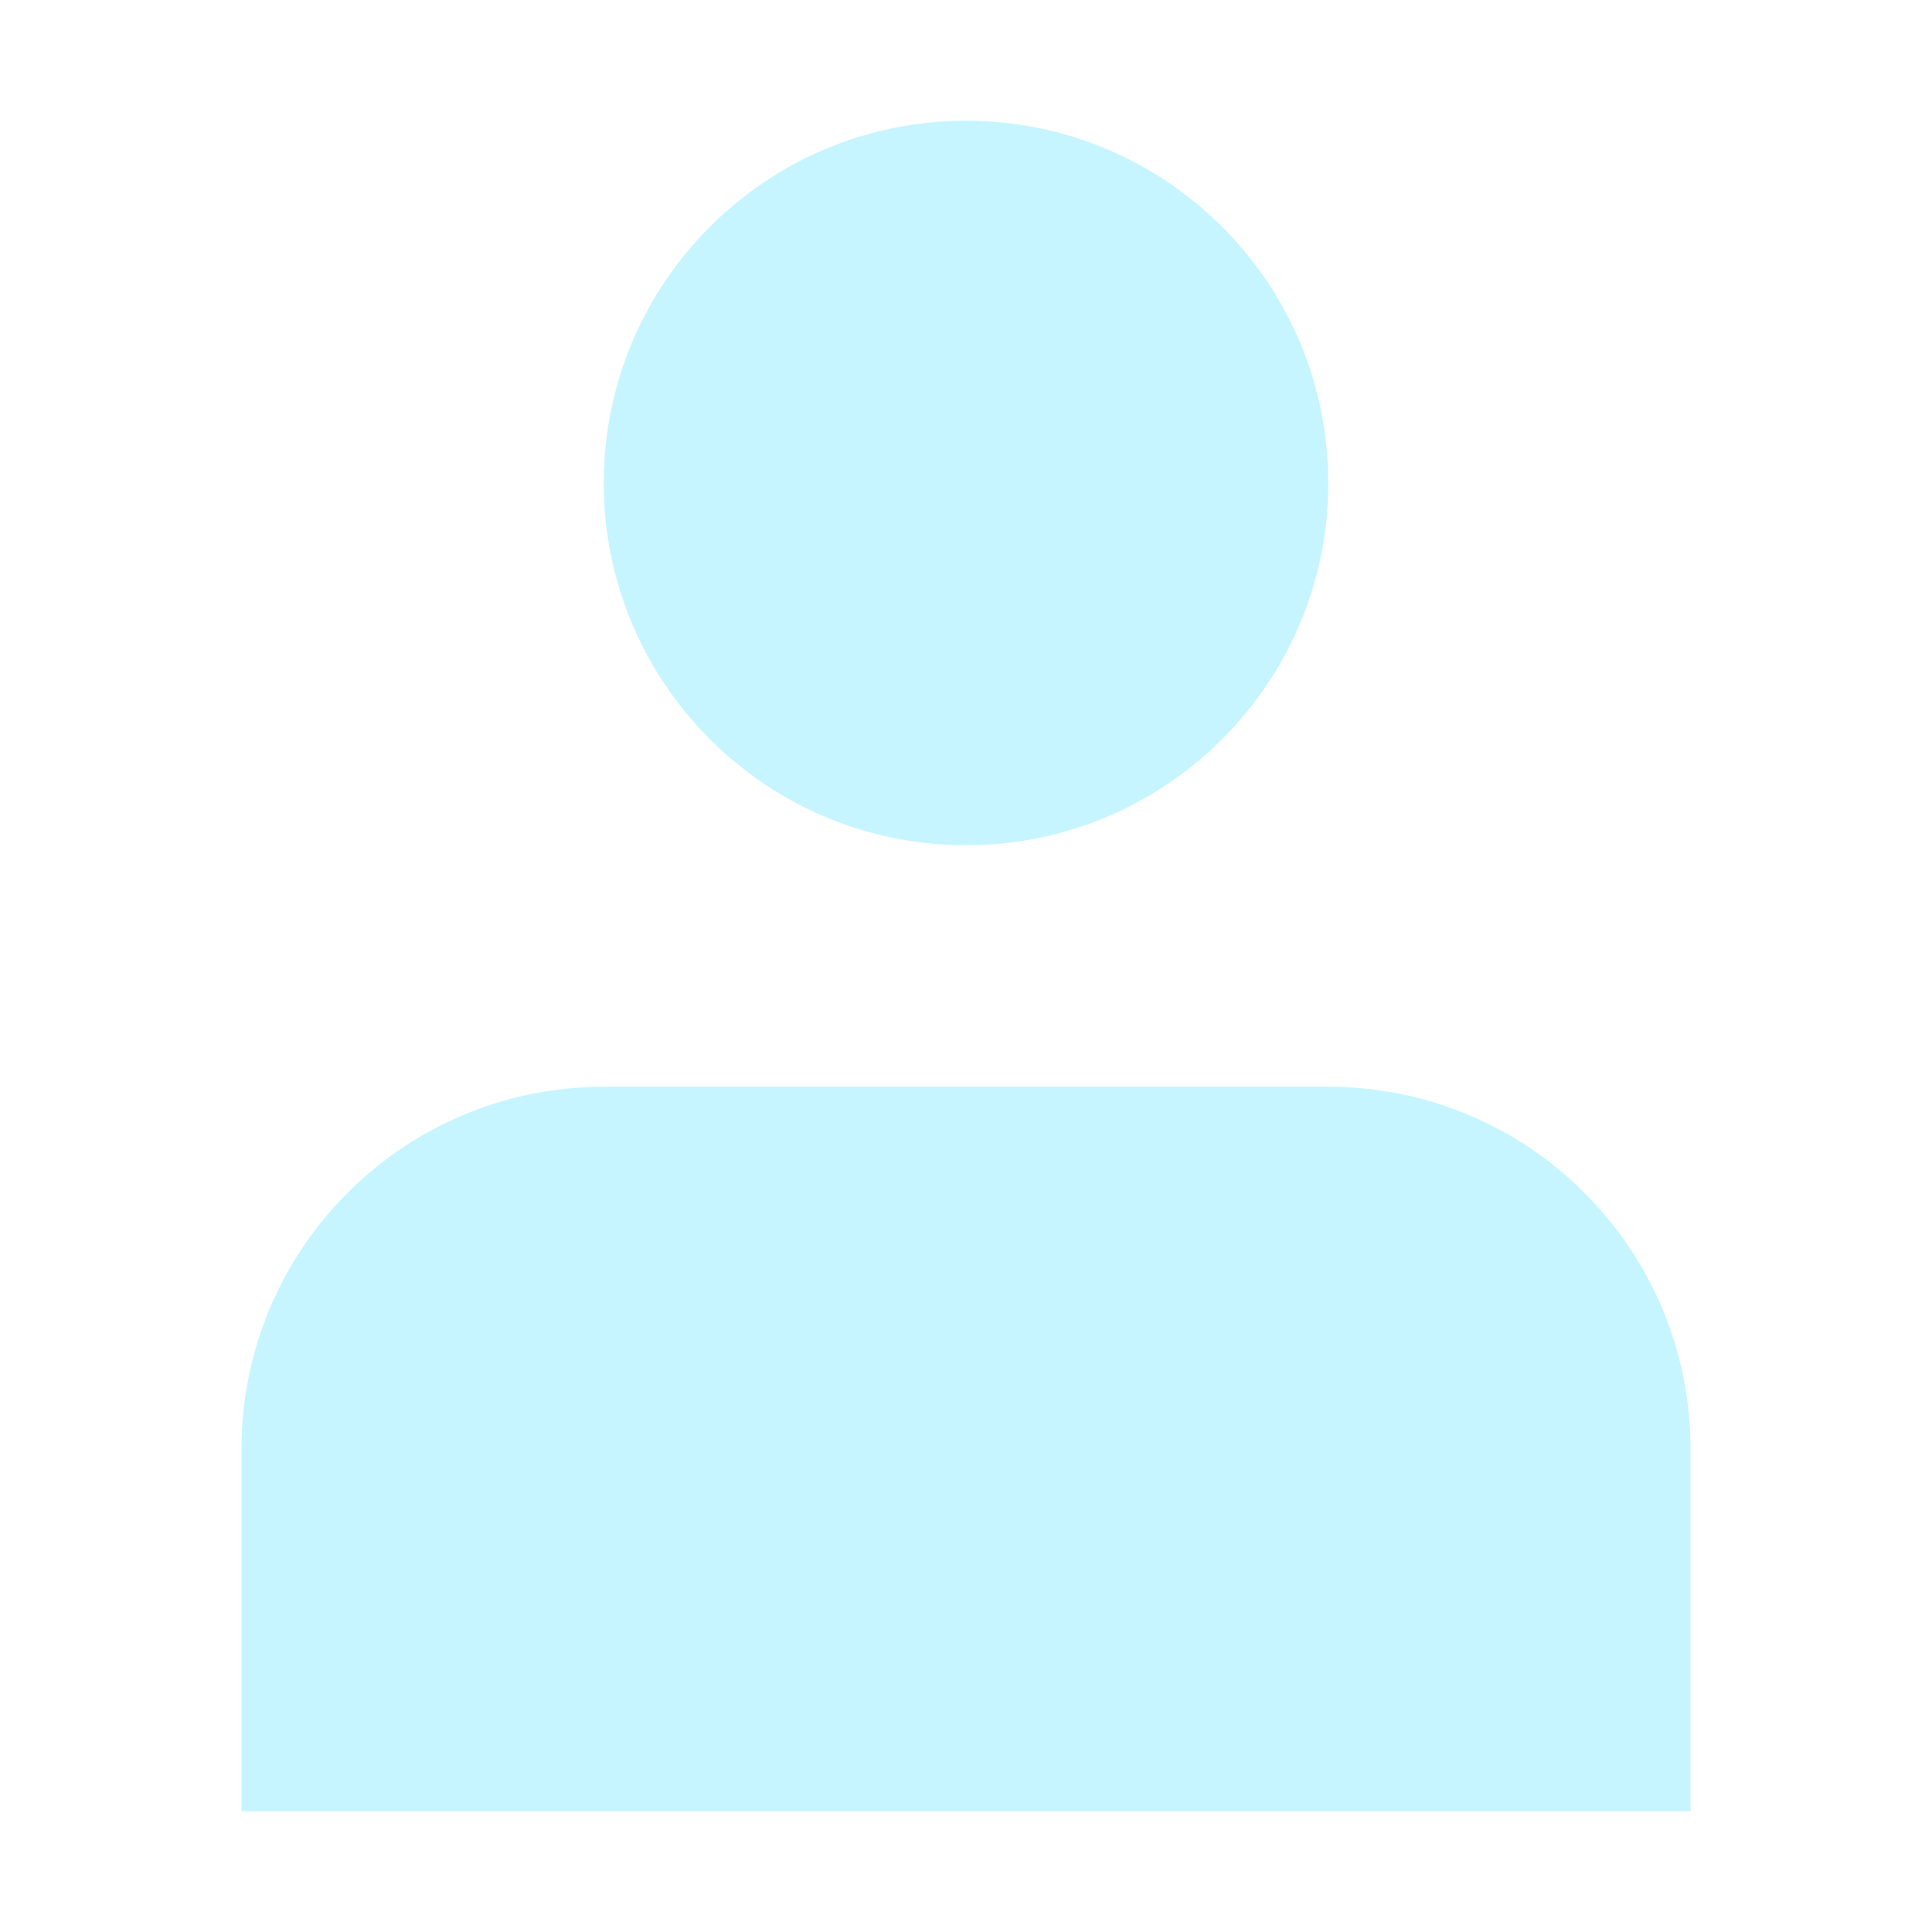
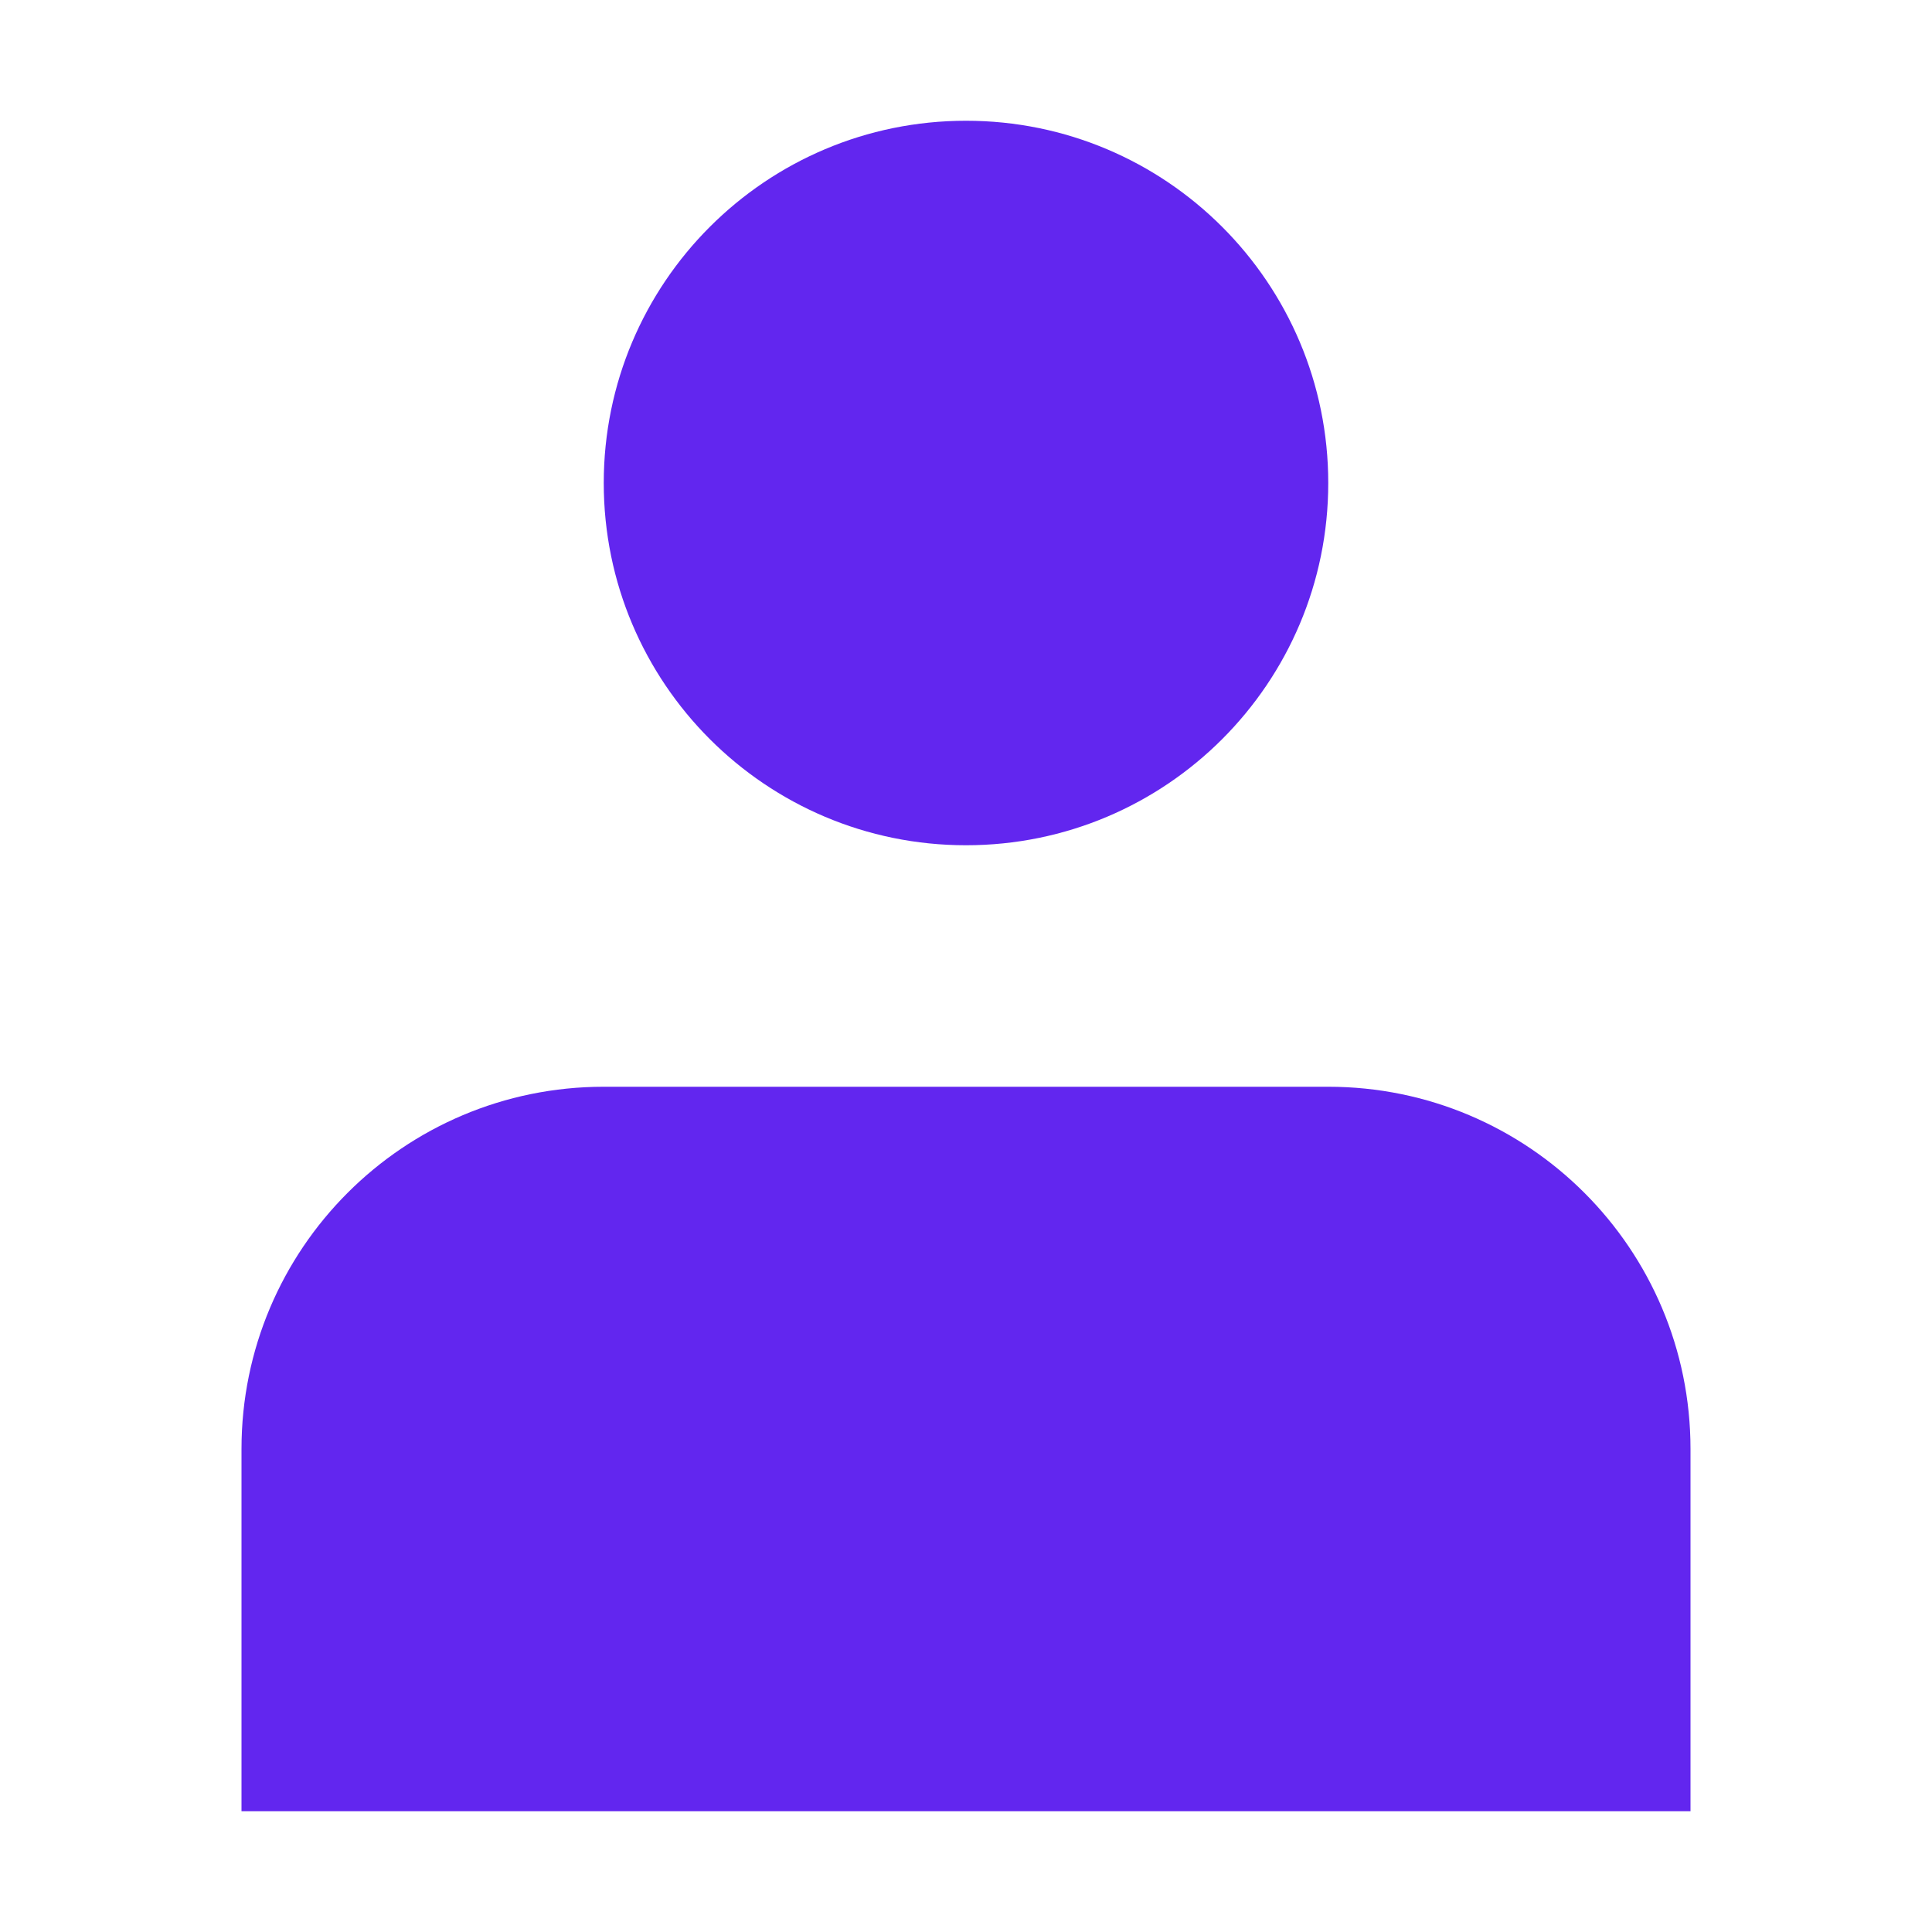
<svg xmlns="http://www.w3.org/2000/svg" width="800px" height="800px" viewBox="0 0 16 16" fill="none" stroke="">
-   <g id="SVGRepo_bgCarrier" stroke-width="0" />
-   <g id="SVGRepo_tracerCarrier" stroke-linecap="round" stroke-linejoin="round" />
+   <g id="SVGRepo_bgCarrier" stroke-width="0" />#6226ef#6226ef <g id="SVGRepo_tracerCarrier" stroke-linecap="round" stroke-linejoin="round" />
  <g id="SVGRepo_iconCarrier">
-     <path d="M8 7C9.657 7 11 5.657 11 4C11 2.343 9.657 1 8 1C6.343 1 5 2.343 5 4C5 5.657 6.343 7 8 7Z" fill="#c6f5ff" />
-     <path d="M14 12C14 10.343 12.657 9 11 9H5C3.343 9 2 10.343 2 12V15H14V12Z" fill="#c6f5ff" />
+     <path d="M8 7C9.657 7 11 5.657 11 4C11 2.343 9.657 1 8 1C6.343 1 5 2.343 5 4C5 5.657 6.343 7 8 7Z" fill="#6226ef" />
+     <path d="M14 12C14 10.343 12.657 9 11 9H5C3.343 9 2 10.343 2 12V15H14V12Z" fill="#6226ef" />
  </g>
</svg>
